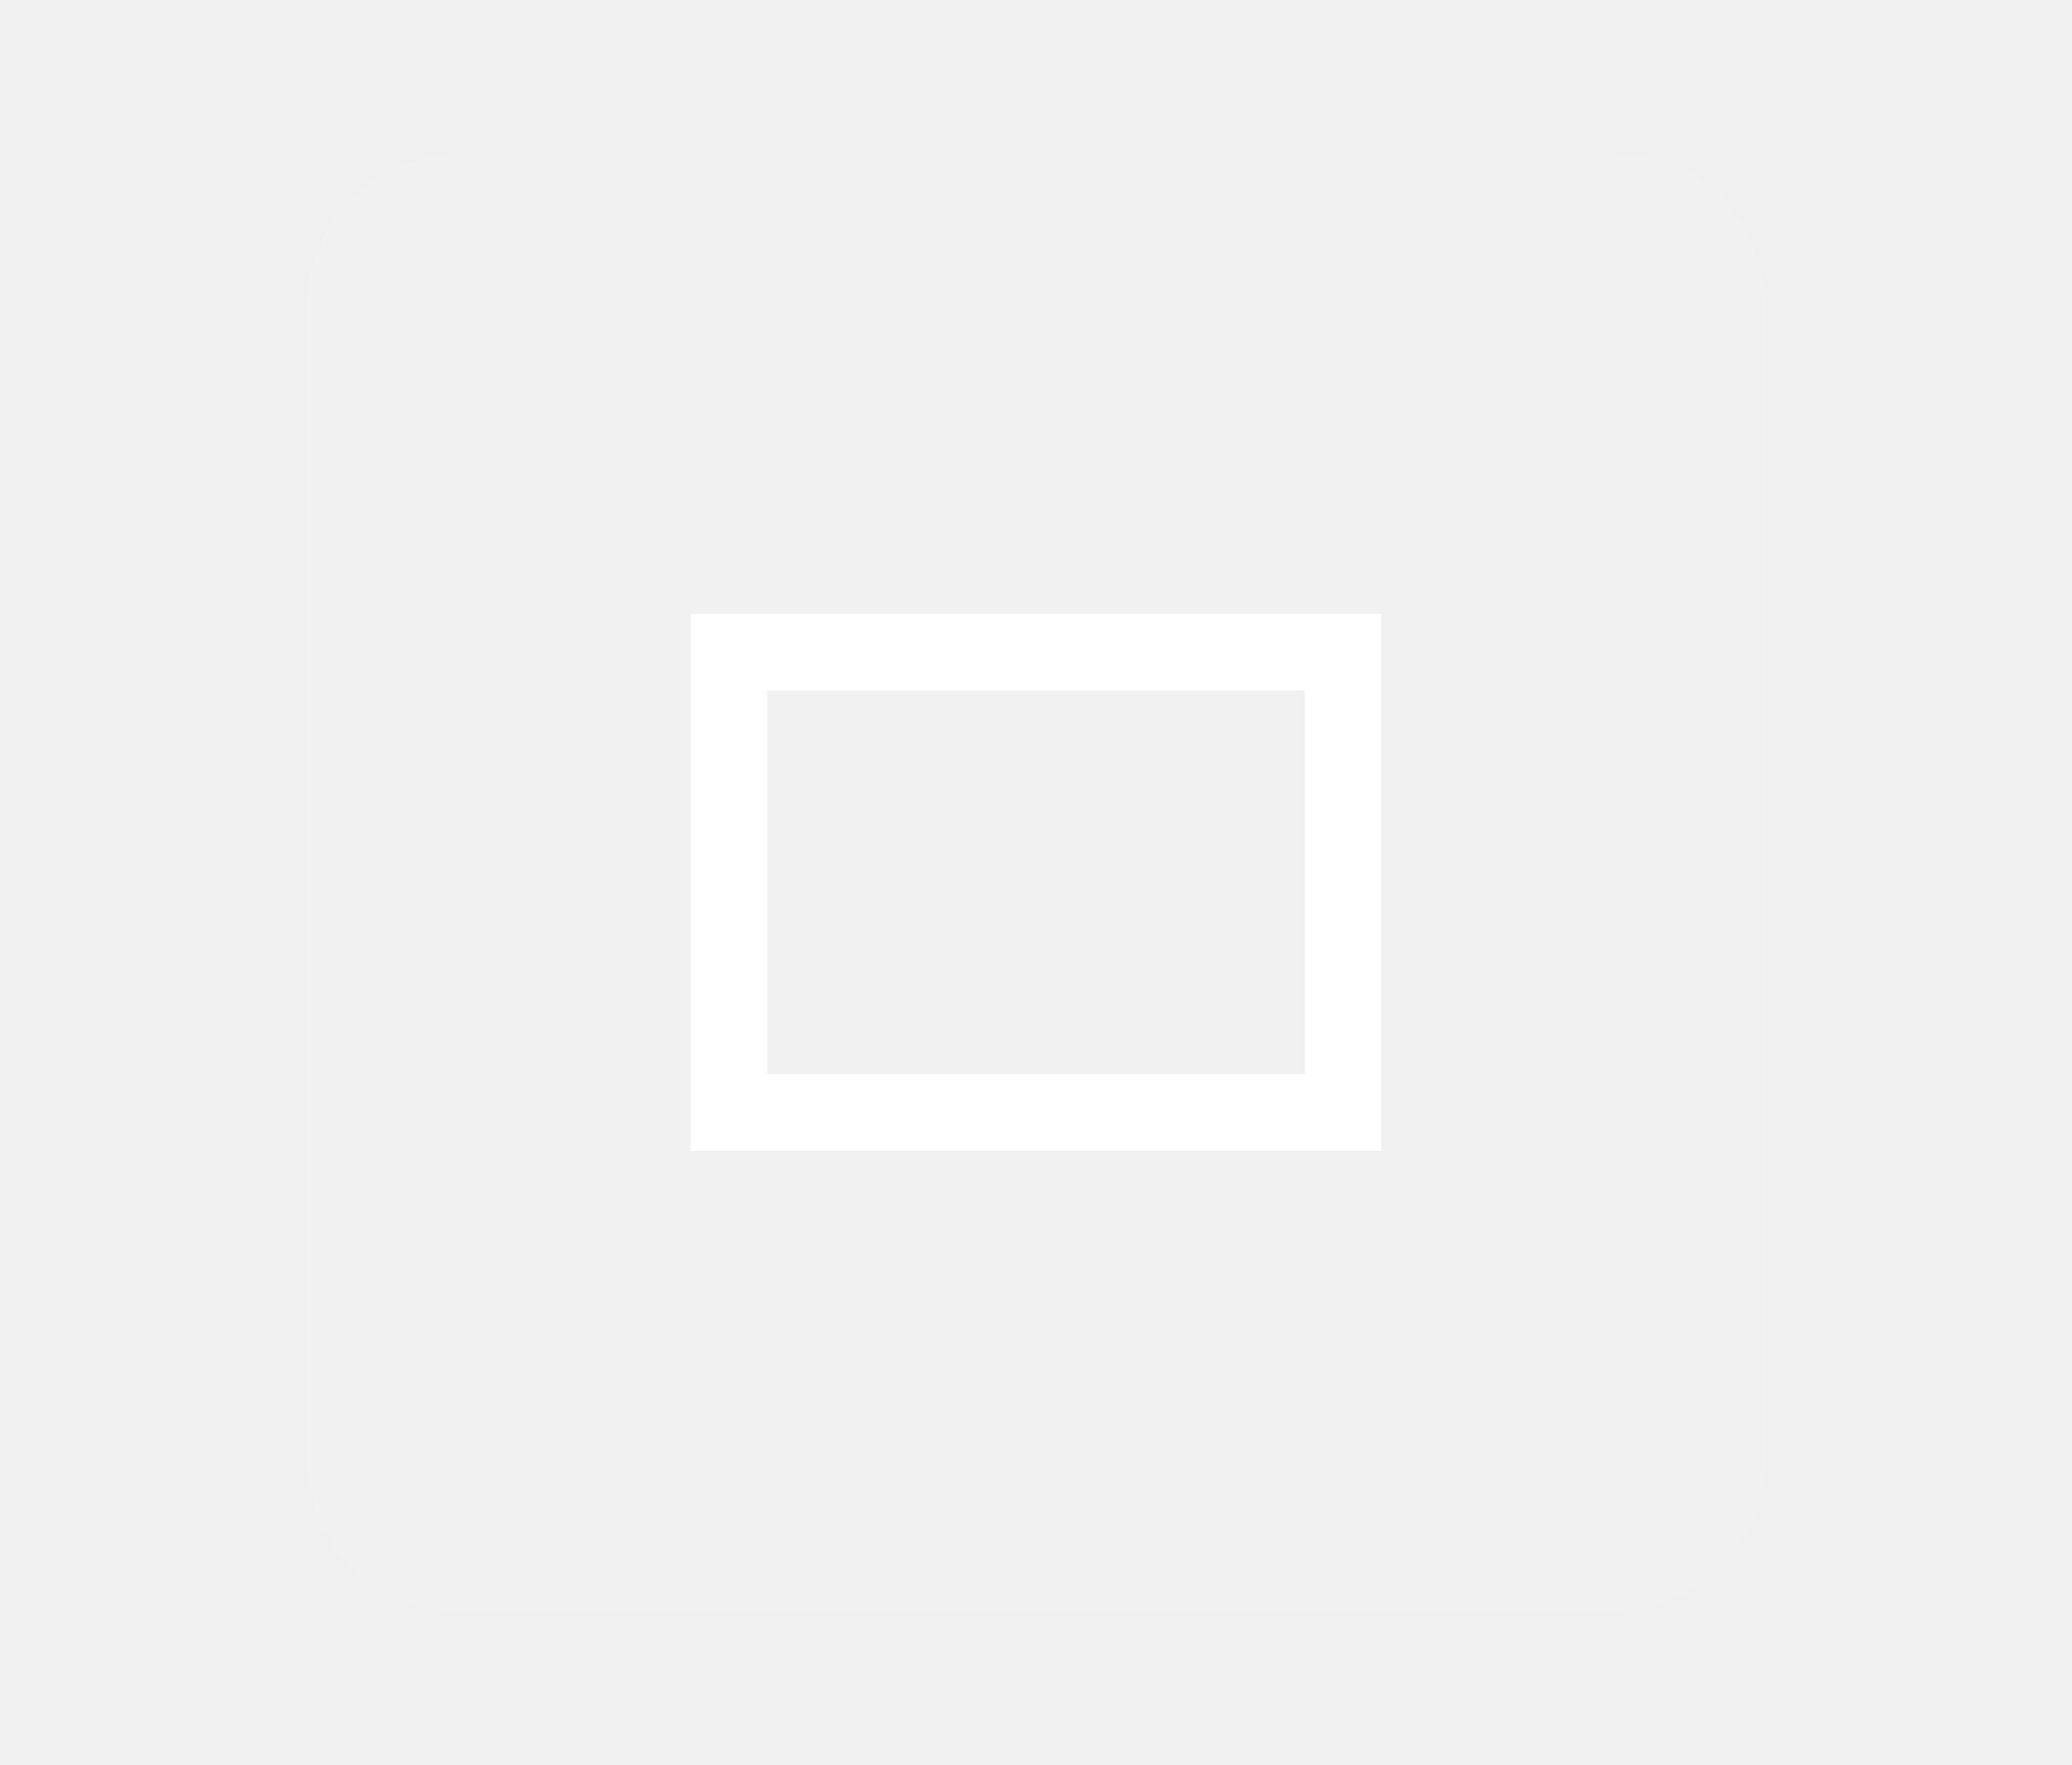
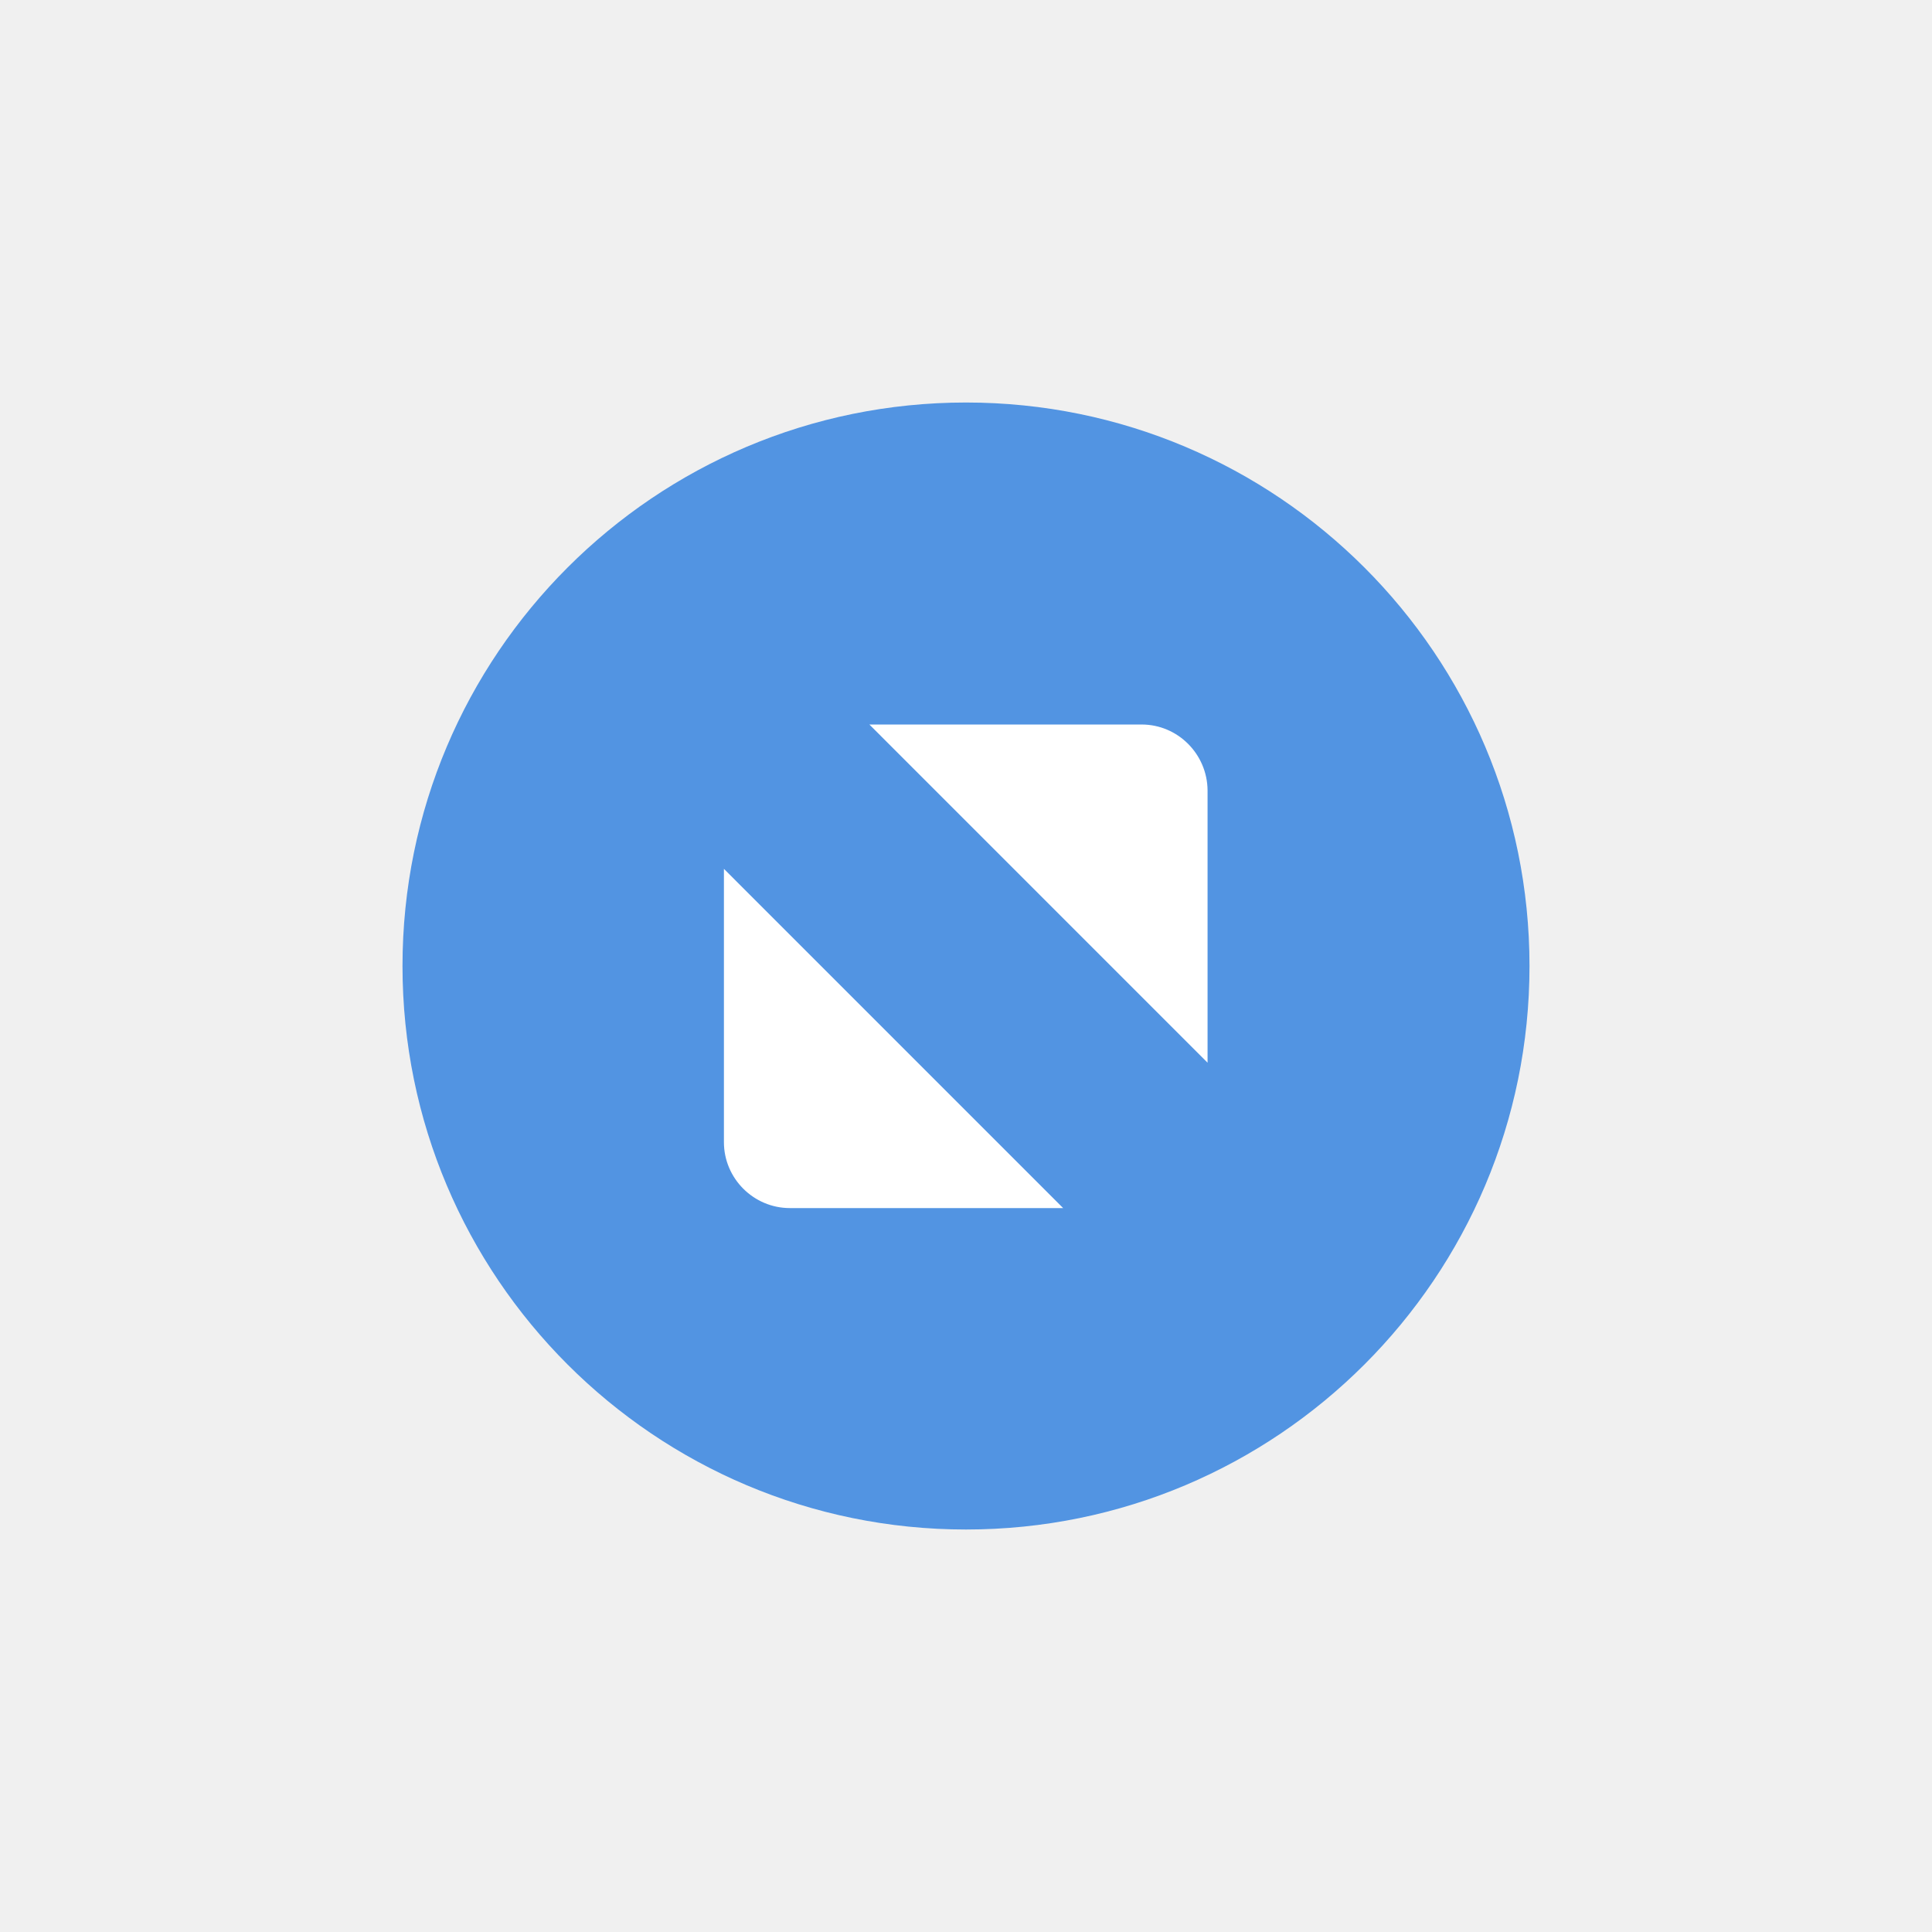
- <svg xmlns="http://www.w3.org/2000/svg" width="27px" height="23px" viewBox="0 0 27 23" version="1.1">
-   <defs />
-   <g id="Page-1" stroke="none" stroke-width="1" fill="none" fill-rule="evenodd">
-     <g id="Group" transform="translate(-42, -122)">
-       <g id="titlebutton-maximize-hover-dark" transform="translate(42, 122)">
-         <rect id="Rectangle-16" fill-opacity="0.289" fill="#000000" opacity="0" x="0" y="0" width="27" height="23" />
-         <rect id="Rectangle-62" fill-opacity="0.1" fill="#FFFFFF" x="4" y="2" width="19" height="19" rx="2" />
-         <path d="M9,13.25 L9,15 L10.8,15 L16.2,15 L18,15 L18,13.25 L18,9.75 L18,8 L16.2,8 L10.8,8 L9,8 L9,9.75 L9,13.25 Z M10,14 L17,14 L17,9 L10,9 L10,14 Z" id="maximize_normal" fill="#FFFFFF" />
+ <svg xmlns="http://www.w3.org/2000/svg" width="24" height="24" id="svg4306" version="1.1" style="enable-background:new">
+   <defs id="defs4308">
+     <linearGradient id="linearGradient3770">
+       <stop style="stop-color:#000000;stop-opacity:0.628;" offset="0" id="stop3772" />
+       <stop style="stop-color:#000000;stop-opacity:0.498;" offset="1" id="stop3774" />
+     </linearGradient>
+     <linearGradient id="linearGradient4882">
+       <stop style="stop-color:#ffffff;stop-opacity:1;" offset="0" id="stop4884" />
+       <stop style="stop-color:#ffffff;stop-opacity:0;" offset="1" id="stop4886" />
+     </linearGradient>
+     <linearGradient id="linearGradient3784-6">
+       <stop style="stop-color:#ffffff;stop-opacity:0.216;" offset="0" id="stop3786-4" />
+       <stop style="stop-color:#ffffff;stop-opacity:0;" offset="1" id="stop3788-6" />
+     </linearGradient>
+     <linearGradient id="linearGradient4892">
+       <stop id="stop4894" offset="0" style="stop-color:#2f3a42;stop-opacity:1;" />
+       <stop id="stop4896" offset="1" style="stop-color:#1d242a;stop-opacity:1;" />
+     </linearGradient>
+     <linearGradient id="linearGradient4882-4">
+       <stop id="stop4884-9" offset="0" style="stop-color:#728495;stop-opacity:1;" />
+       <stop id="stop4886-9" offset="1" style="stop-color:#617c95;stop-opacity:0;" />
+     </linearGradient>
+   </defs>
+   <g id="layer1" transform="translate(0,-1028.362)">
+     <g style="display:inline" id="titlebutton-max-active" transform="translate(-408,1218)">
+       <g id="g4891-4" style="display:inline;opacity:1" transform="translate(-882,-432.6378)">
+         <g transform="translate(-132,0)" style="display:inline;opacity:1" id="g4490-2-9-1-2">
+           <g id="g4092-0-6-3-6-8" style="display:inline" transform="translate(58,0)">
+             <circle r="7" cy="255" cx="1376" style="fill:#5294e2;fill-opacity:1;stroke:none;stroke-width:0;stroke-linecap:butt;stroke-linejoin:miter;stroke-miterlimit:4;stroke-dasharray:none;stroke-dashoffset:0;stroke-opacity:1" id="path4068-7-6-5-1-6" />
+           </g>
+         </g>
+         <g id="g4806-5-2" transform="translate(1294,247)" style="fill:#c0e3ff;fill-opacity:1">
+           <g transform="translate(-81.0002,-967)" style="display:inline;fill:#c0e3ff;fill-opacity:1" id="layer9-78-2-0" />
+           <g transform="translate(-81.0002,-967)" id="layer10-3-9-9" style="fill:#c0e3ff;fill-opacity:1" />
+           <g transform="translate(-81.0002,-967)" id="layer11-19-7-6" style="fill:#c0e3ff;fill-opacity:1" />
+           <g transform="translate(-81.0002,-967)" id="layer13-4-7-4" style="fill:#c0e3ff;fill-opacity:1" />
+           <g transform="translate(-81.0002,-967)" id="layer14-8-9-7" style="fill:#c0e3ff;fill-opacity:1" />
+           <g transform="translate(-81.0002,-967)" style="display:inline;fill:#c0e3ff;fill-opacity:1" id="layer15-5-4-2" />
+           <g transform="translate(-81.0002,-967)" style="display:inline;fill:#c0e3ff;fill-opacity:1" id="g71291-1-4-6" />
+           <g transform="translate(-81.0002,-967)" style="display:inline;fill:#c0e3ff;fill-opacity:1" id="g4953-7-0-8" />
+           <g transform="translate(-81.0002,-967)" style="display:inline;fill:#c0e3ff;fill-opacity:1" id="layer12-3-7-2">
+             <path d="m 87.8,972 3.382,0 c 0.45,0 0.816,0.368 0.819,0.819 l 0,3.382 z m 2.407,6.007 -3.395,0 c -0.45,0 -0.819,-0.368 -0.819,-0.819 l 0,-3.395 4.214,4.214" style="fill:#ffffff;fill-opacity:1;fill-rule:evenodd;stroke:none" id="path4293-4-9" />
+           </g>
+         </g>
      </g>
+       <rect y="-185.638" x="412" height="16" width="16" id="rect17883-79" style="display:inline;opacity:1;fill:none;fill-opacity:1;stroke:none;stroke-width:1;stroke-linecap:butt;stroke-linejoin:miter;stroke-miterlimit:4;stroke-dasharray:none;stroke-dashoffset:0;stroke-opacity:0" />
    </g>
  </g>
</svg>
